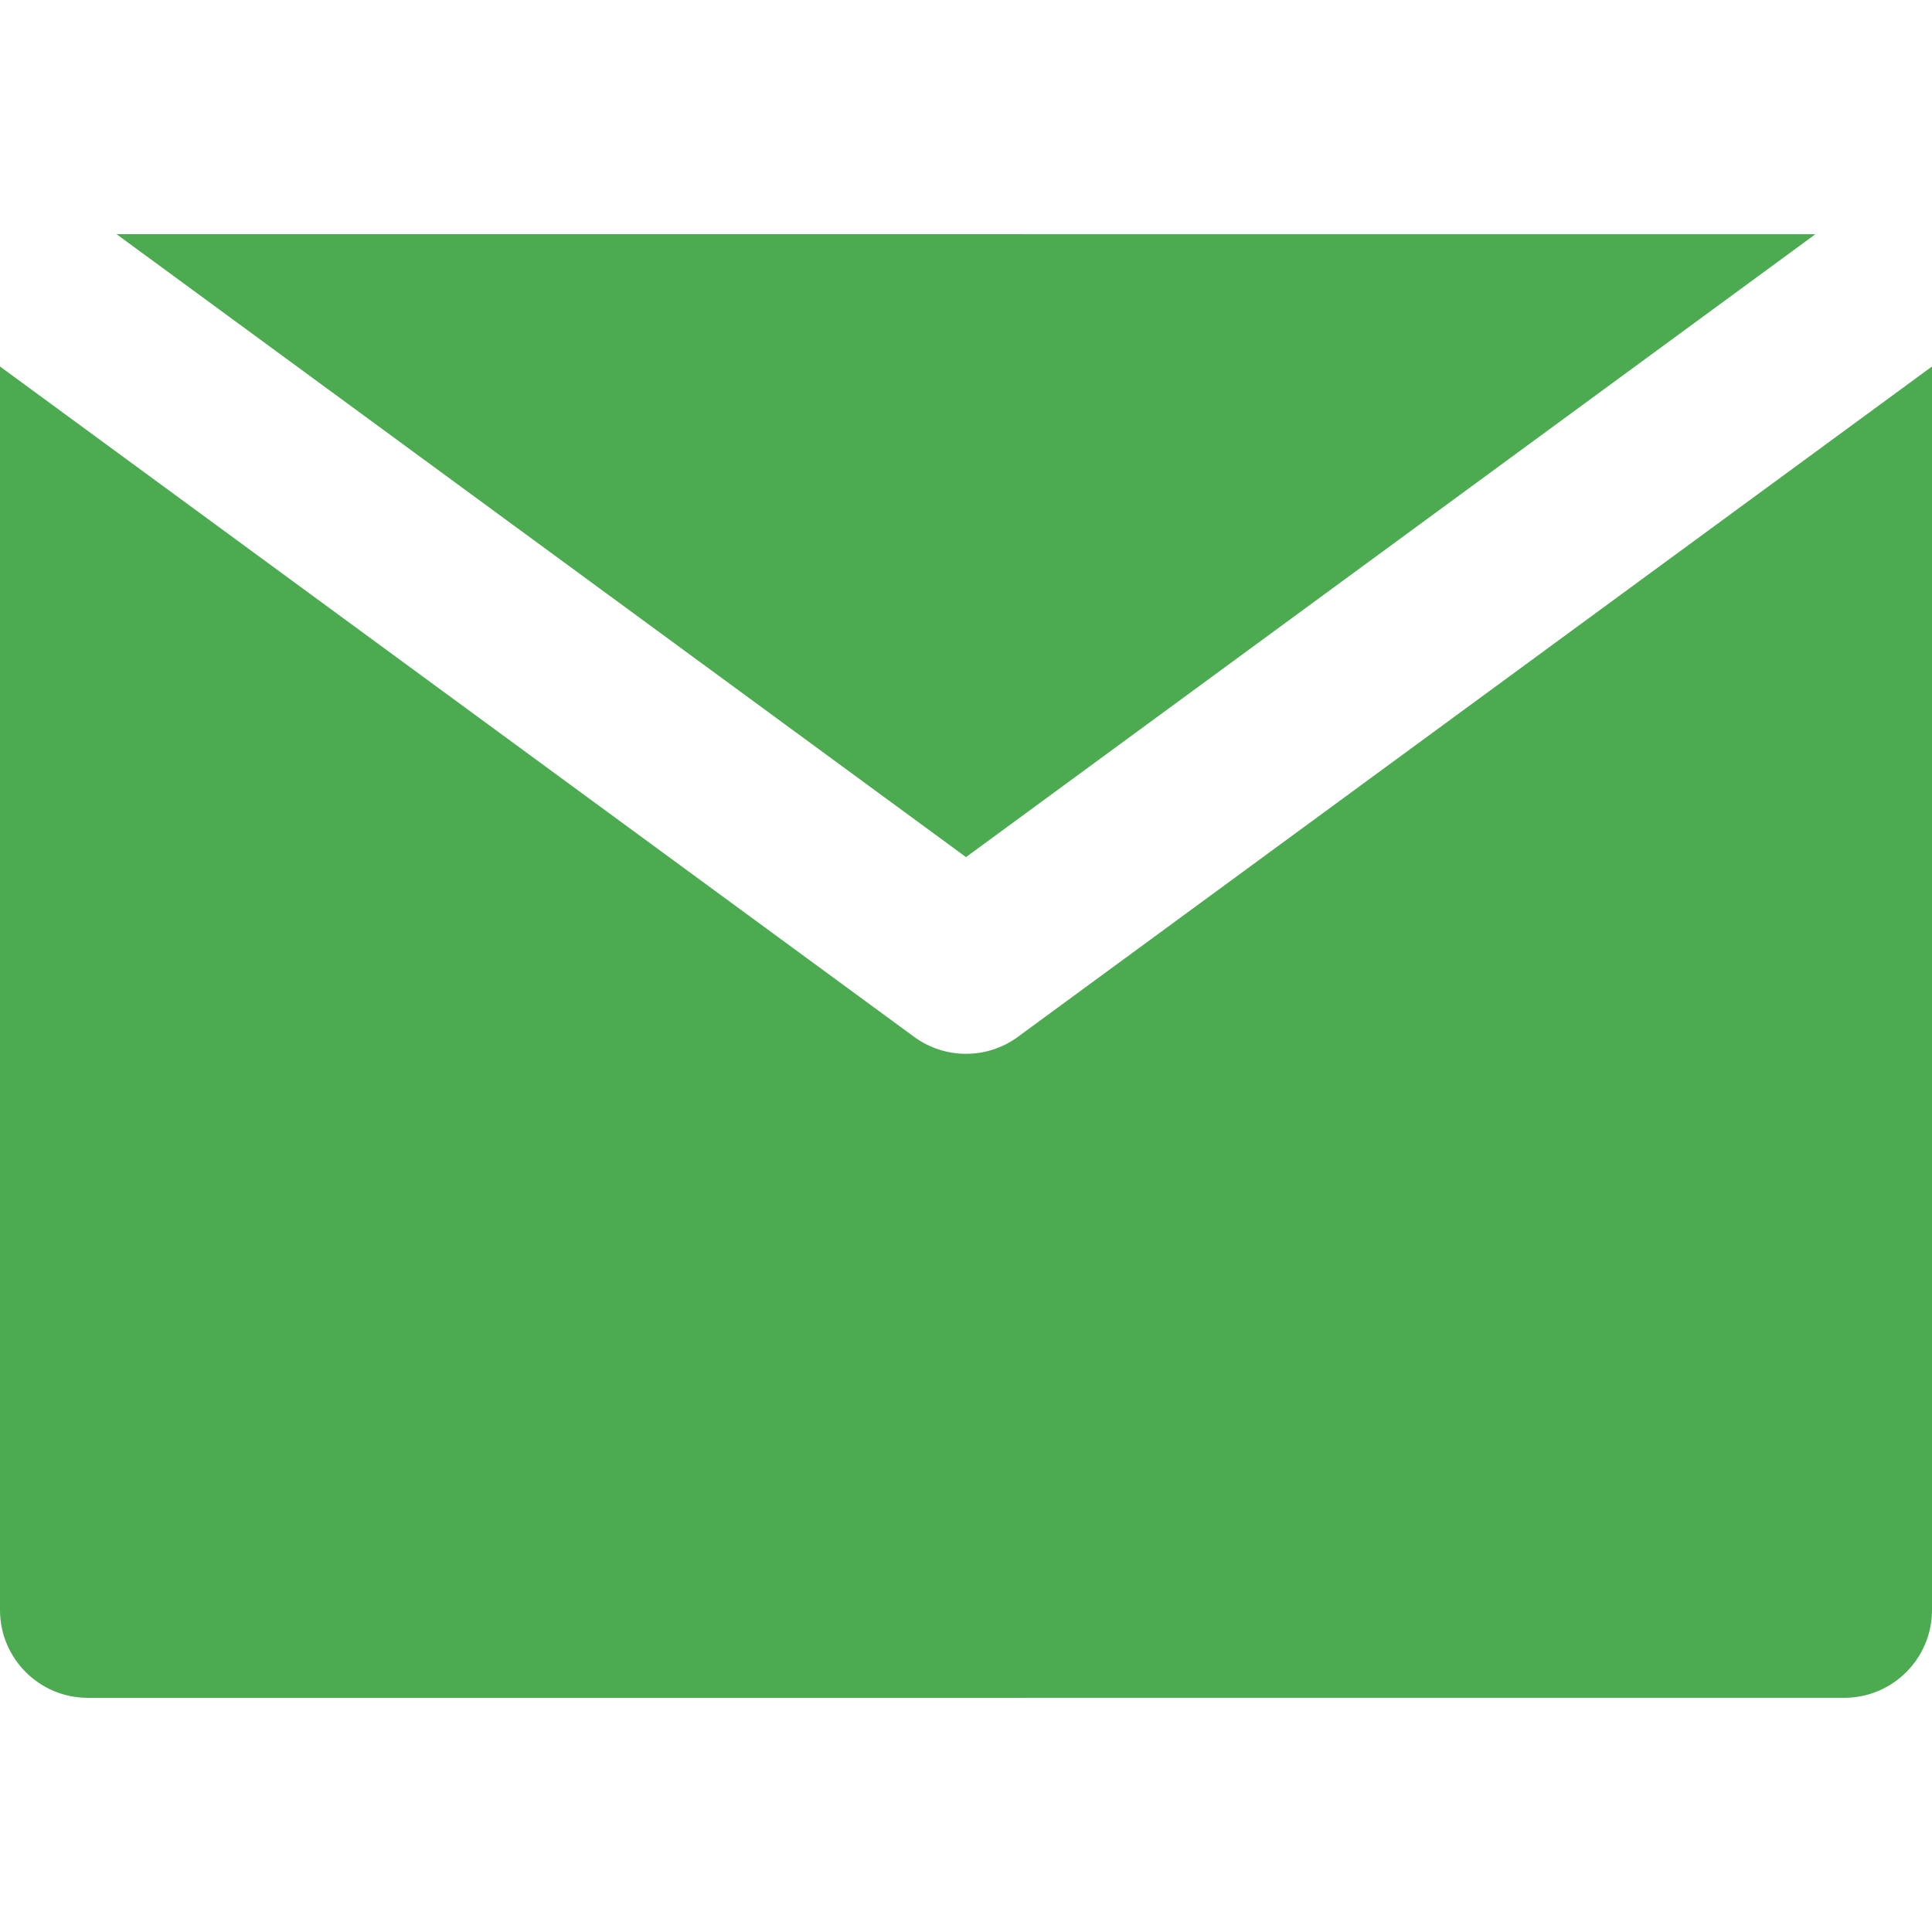
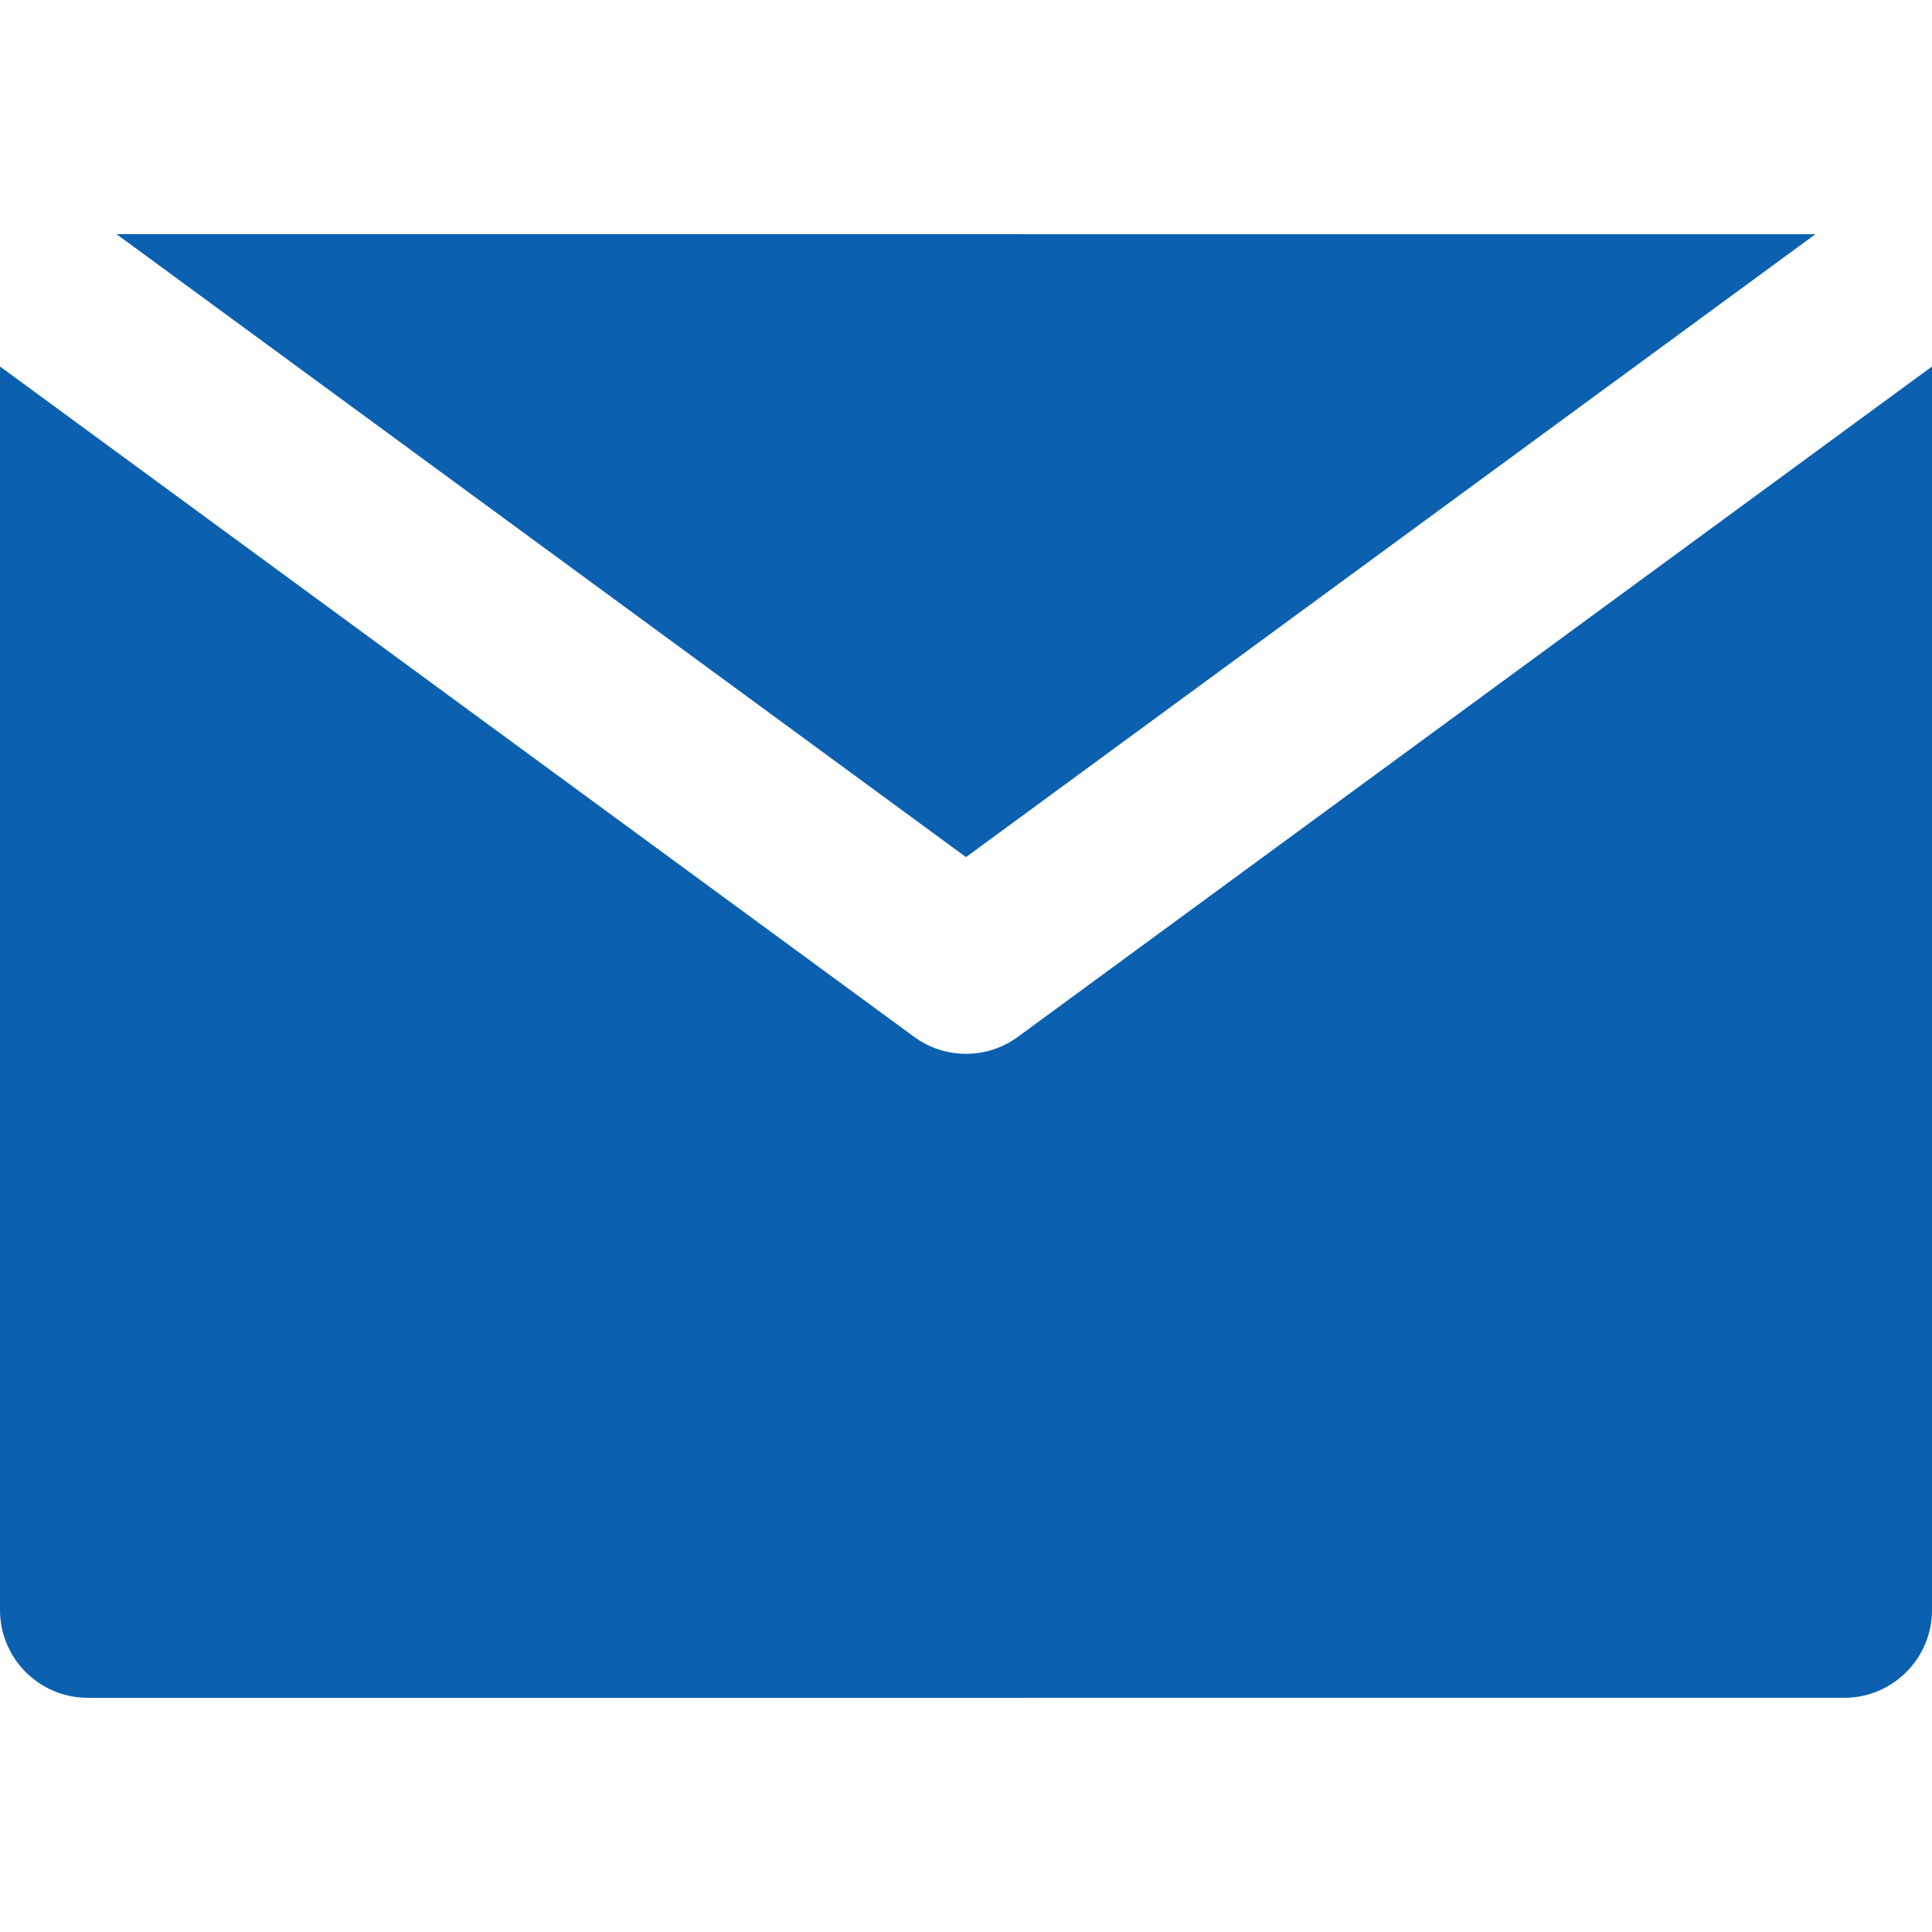
- <svg xmlns="http://www.w3.org/2000/svg" version="1.1" fill="#4CAA51" id="Layer_1" x="0px" y="0px" viewBox="0 0 330.001 330.001" style="enable-background:new 0 0 330.001 330.001;" xml:space="preserve">
+ <svg xmlns="http://www.w3.org/2000/svg" version="1.1" fill="#0B60B0" id="Layer_1" x="0px" y="0px" viewBox="0 0 330.001 330.001" style="enable-background:new 0 0 330.001 330.001;" xml:space="preserve">
  <g id="XMLID_348_">
    <path id="XMLID_350_" d="M173.871,177.097c-2.641,1.936-5.756,2.903-8.87,2.903c-3.116,0-6.23-0.967-8.871-2.903L30,84.602   L0.001,62.603L0,275.001c0.001,8.284,6.716,15,15,15L315.001,290c8.285,0,15-6.716,15-14.999V62.602l-30.001,22L173.871,177.097z" />
    <polygon id="XMLID_351_" points="165.001,146.4 310.087,40.001 19.911,40  " />
  </g>
  <g>
</g>
  <g>
</g>
  <g>
</g>
  <g>
</g>
  <g>
</g>
  <g>
</g>
  <g>
</g>
  <g>
</g>
  <g>
</g>
  <g>
</g>
  <g>
</g>
  <g>
</g>
  <g>
</g>
  <g>
</g>
  <g>
</g>
</svg>
